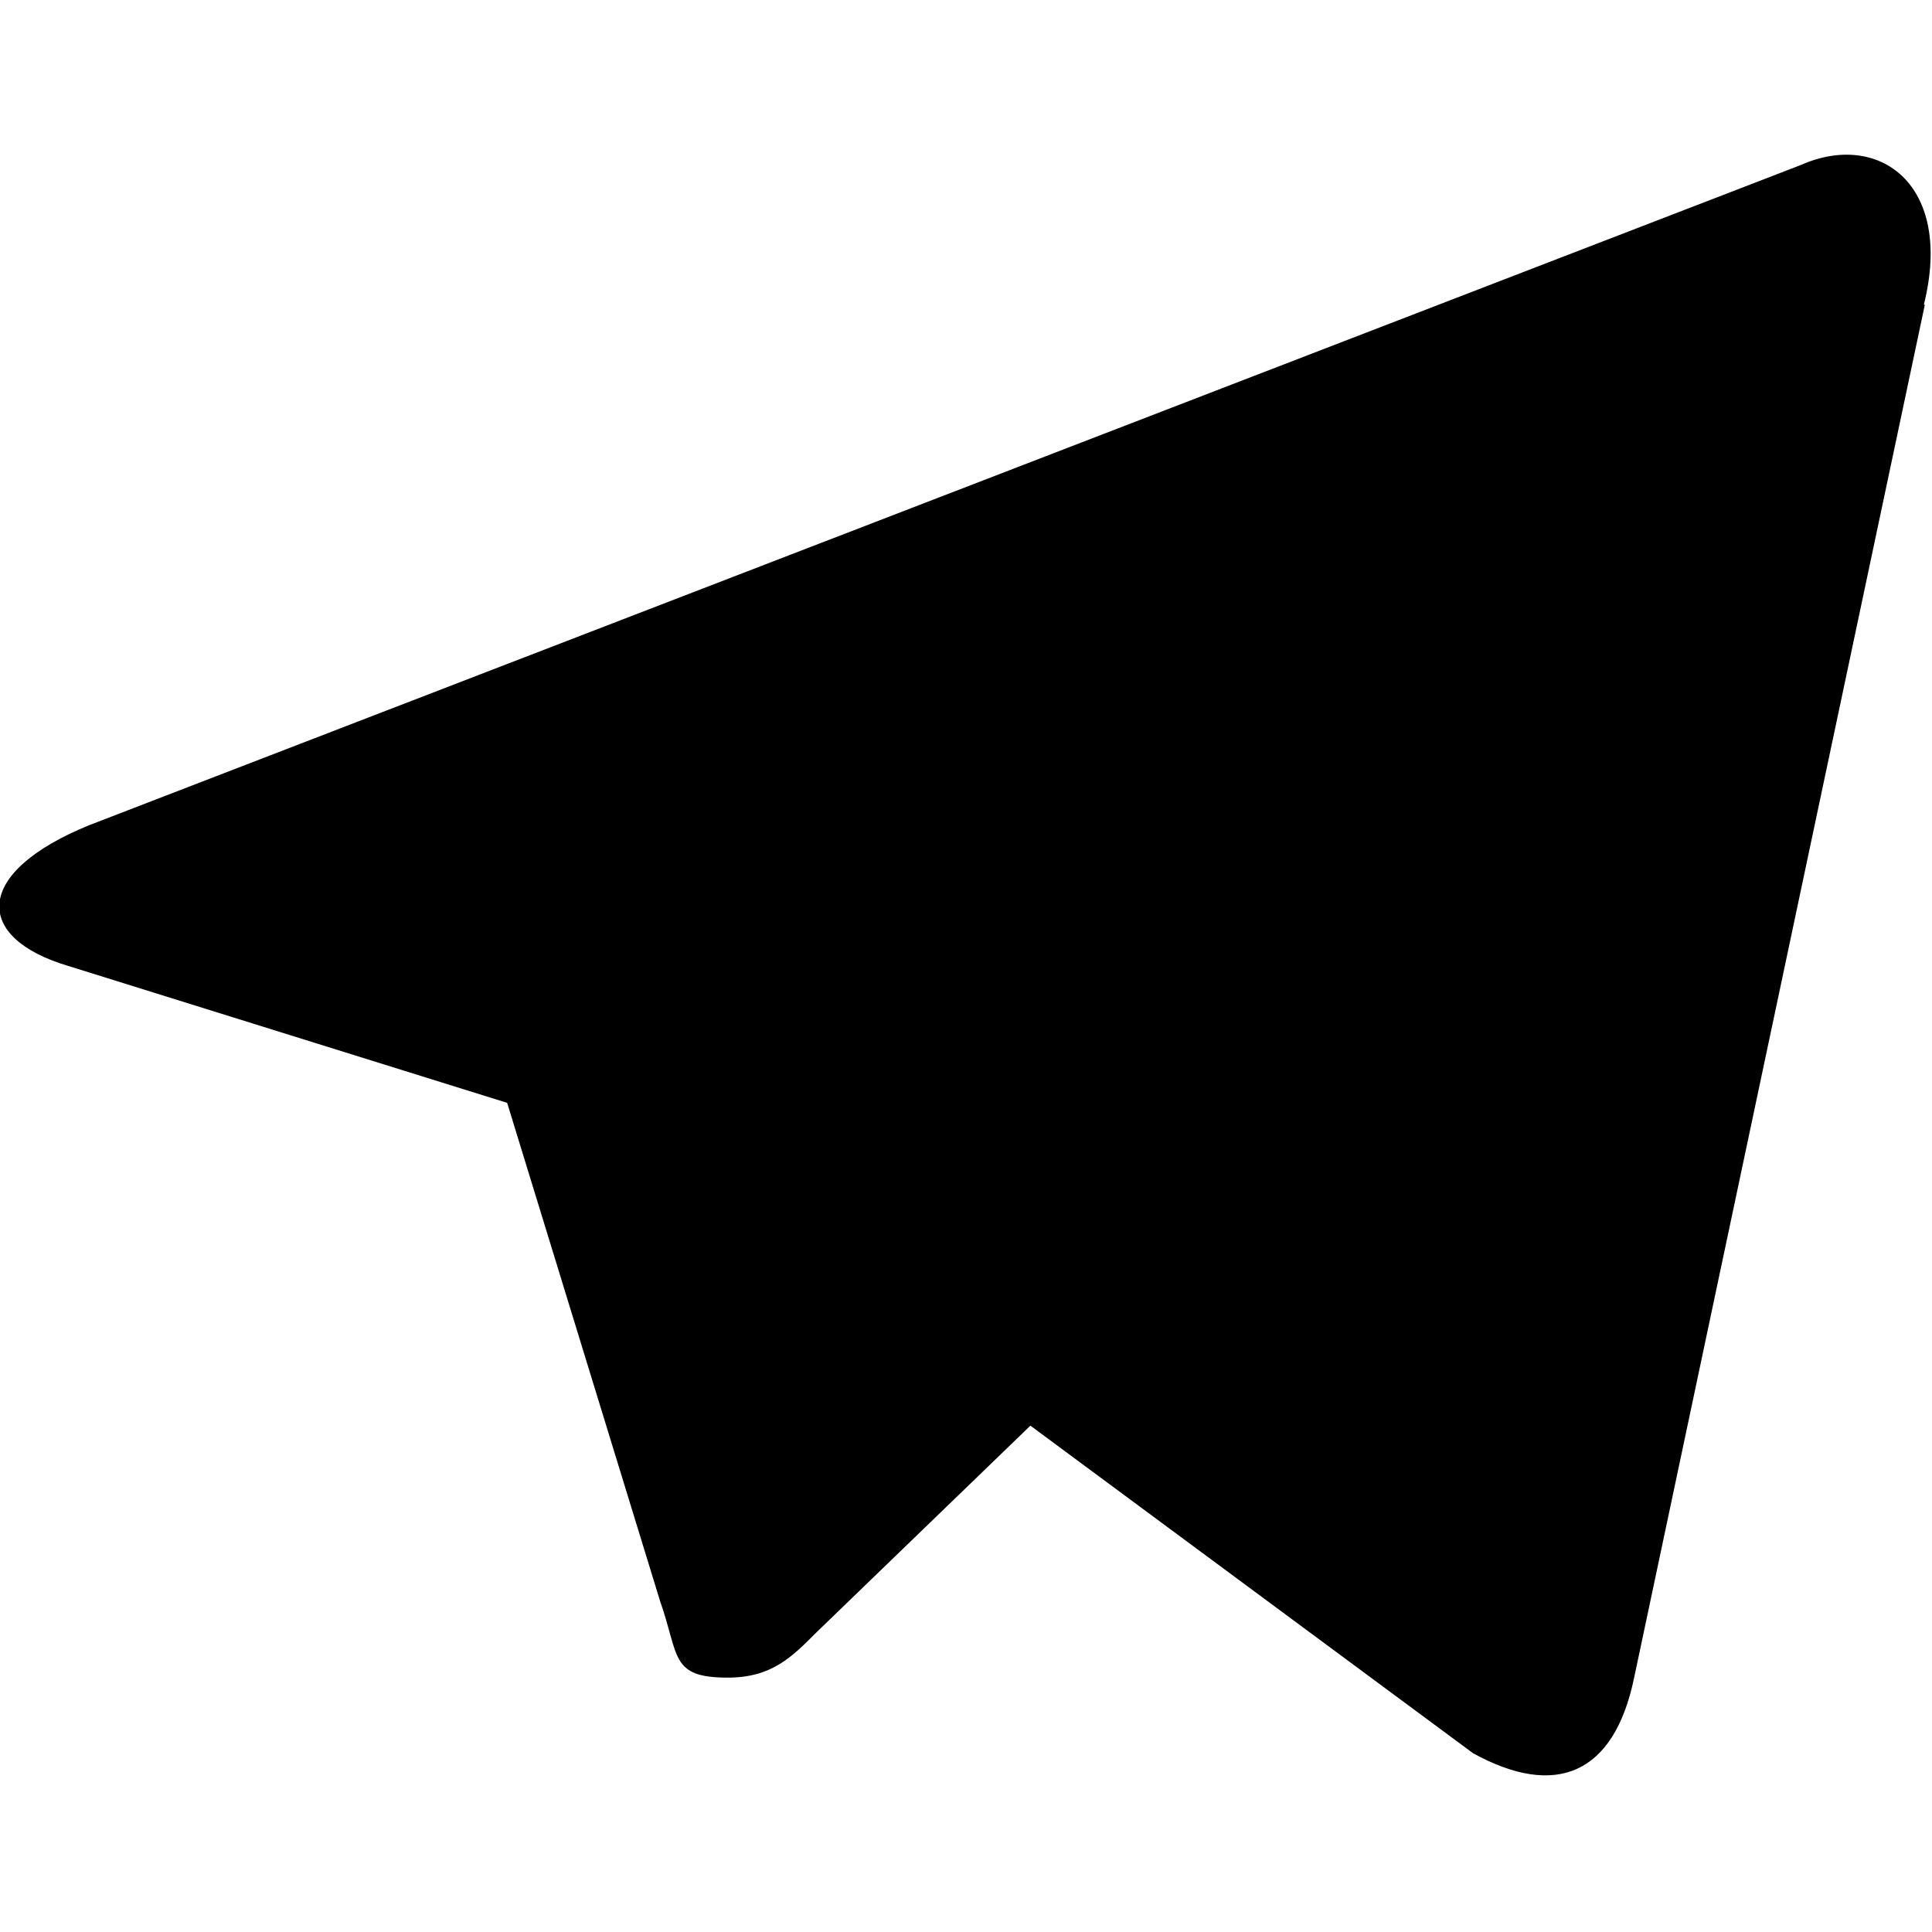
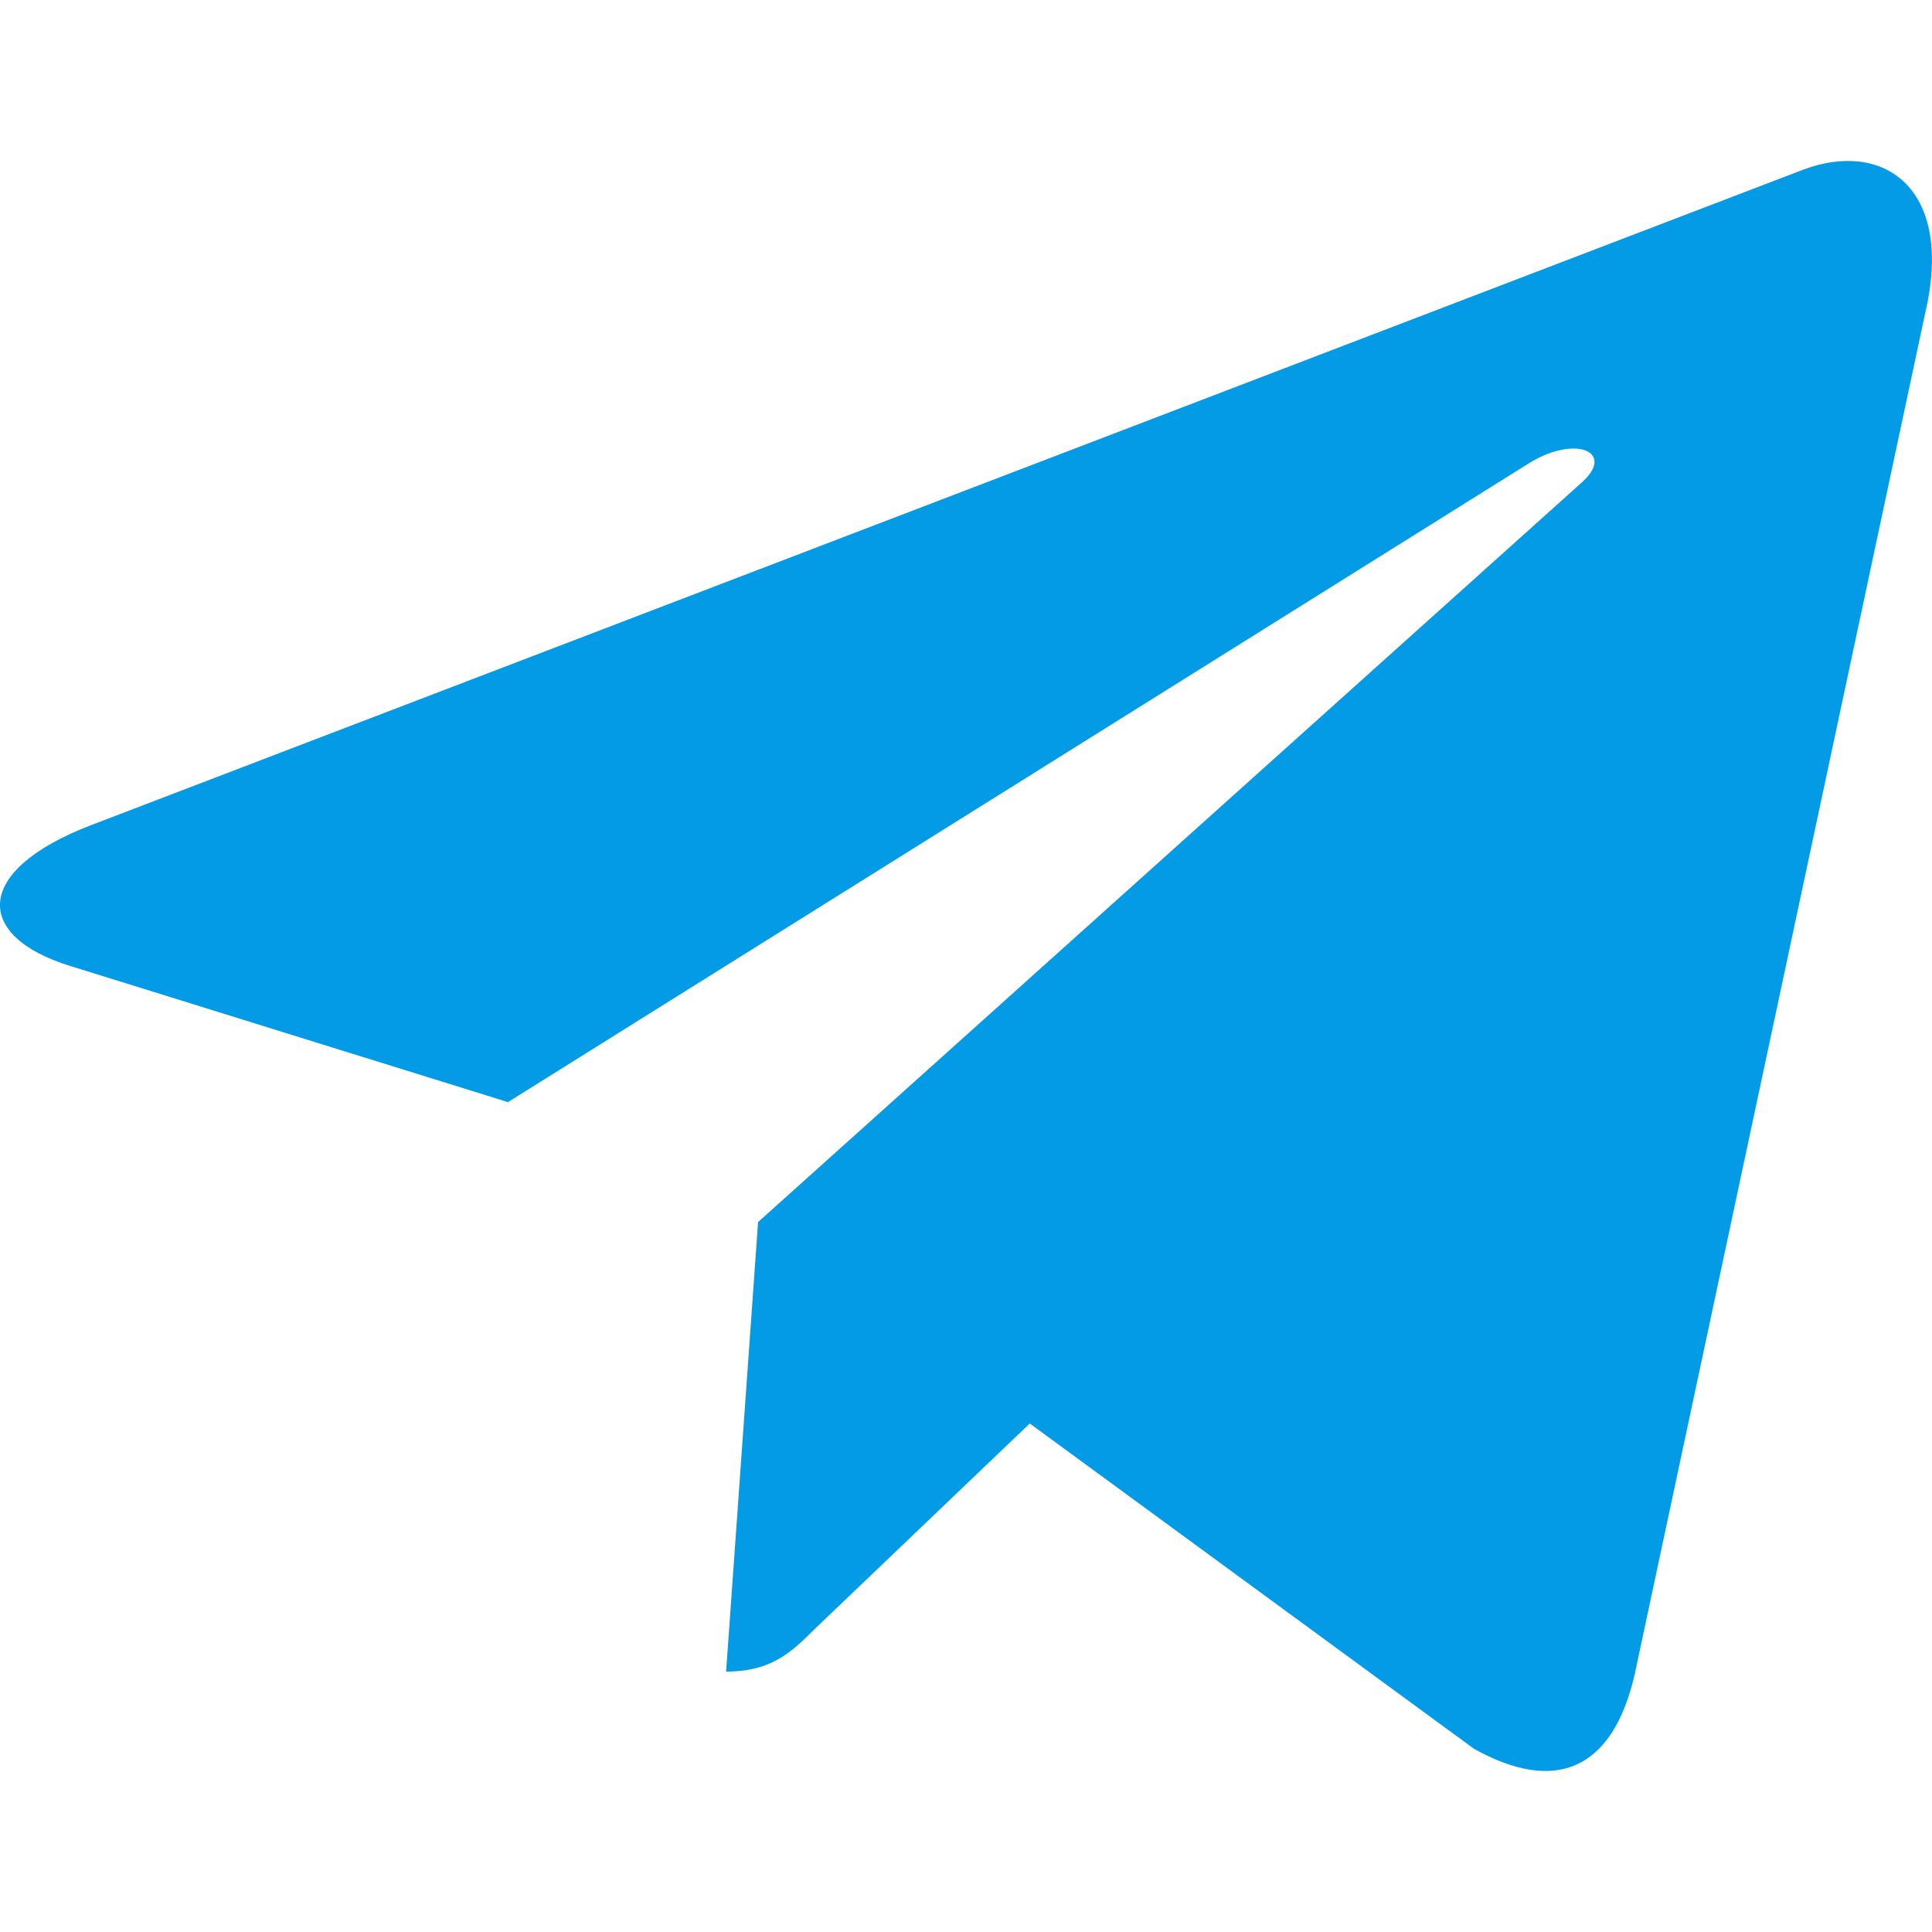
- <svg xmlns="http://www.w3.org/2000/svg" width="28" height="28" viewBox="0 0 24 22" fill="none">
-   <path d="M23.91 2.79L20.3 19.84C20.05 21.05 19.32 21.34 18.3 20.78L12.8 16.71L10.14 19.28C9.84 19.58 9.59 19.84 9.04 19.84C8.32 19.84 8.44 19.57 8.2 18.89L6.3 12.7L0.85 11C-0.33 10.65 -0.34 9.84 1.11 9.25L22.37 1.05C23.34 0.62 24.27 1.29 23.9 2.78L23.91 2.79Z" fill="#000" />
+ <svg xmlns="http://www.w3.org/2000/svg" enable-background="new 0 0 24 24" height="512" viewBox="0 0 24 24" width="512">
+   <path d="m9.417 15.181-.397 5.584c.568 0 .814-.244 1.109-.537l2.663-2.545 5.518 4.041c1.012.564 1.725.267 1.998-.931l3.622-16.972.001-.001c.321-1.496-.541-2.081-1.527-1.714l-21.29 8.151c-1.453.564-1.431 1.374-.247 1.741l5.443 1.693 12.643-7.911c.595-.394 1.136-.176.691.218z" fill="#039be5" />
</svg>
